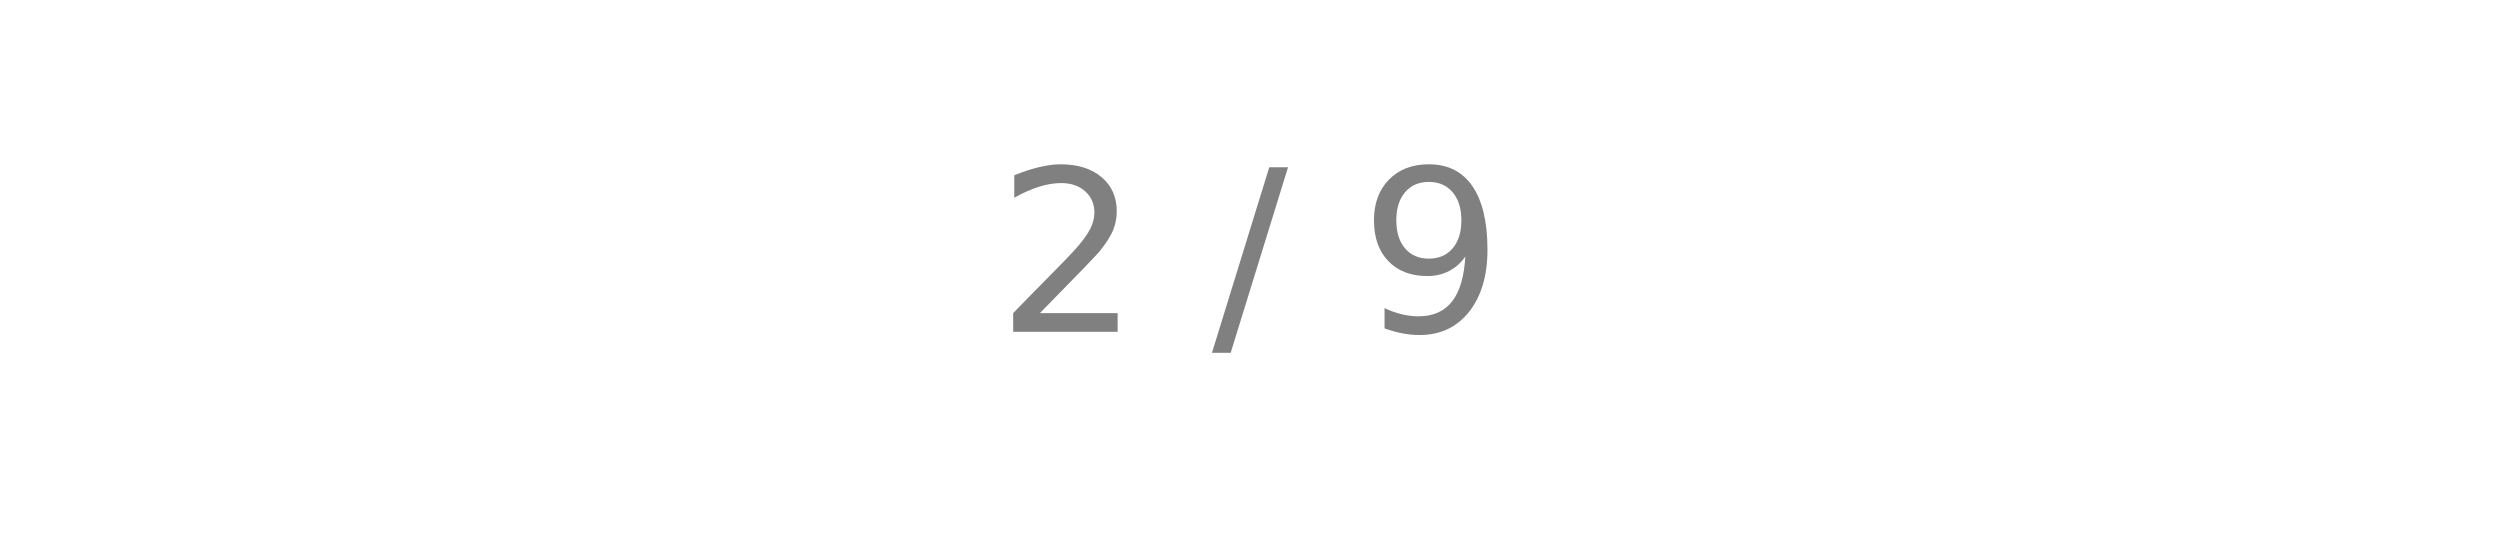
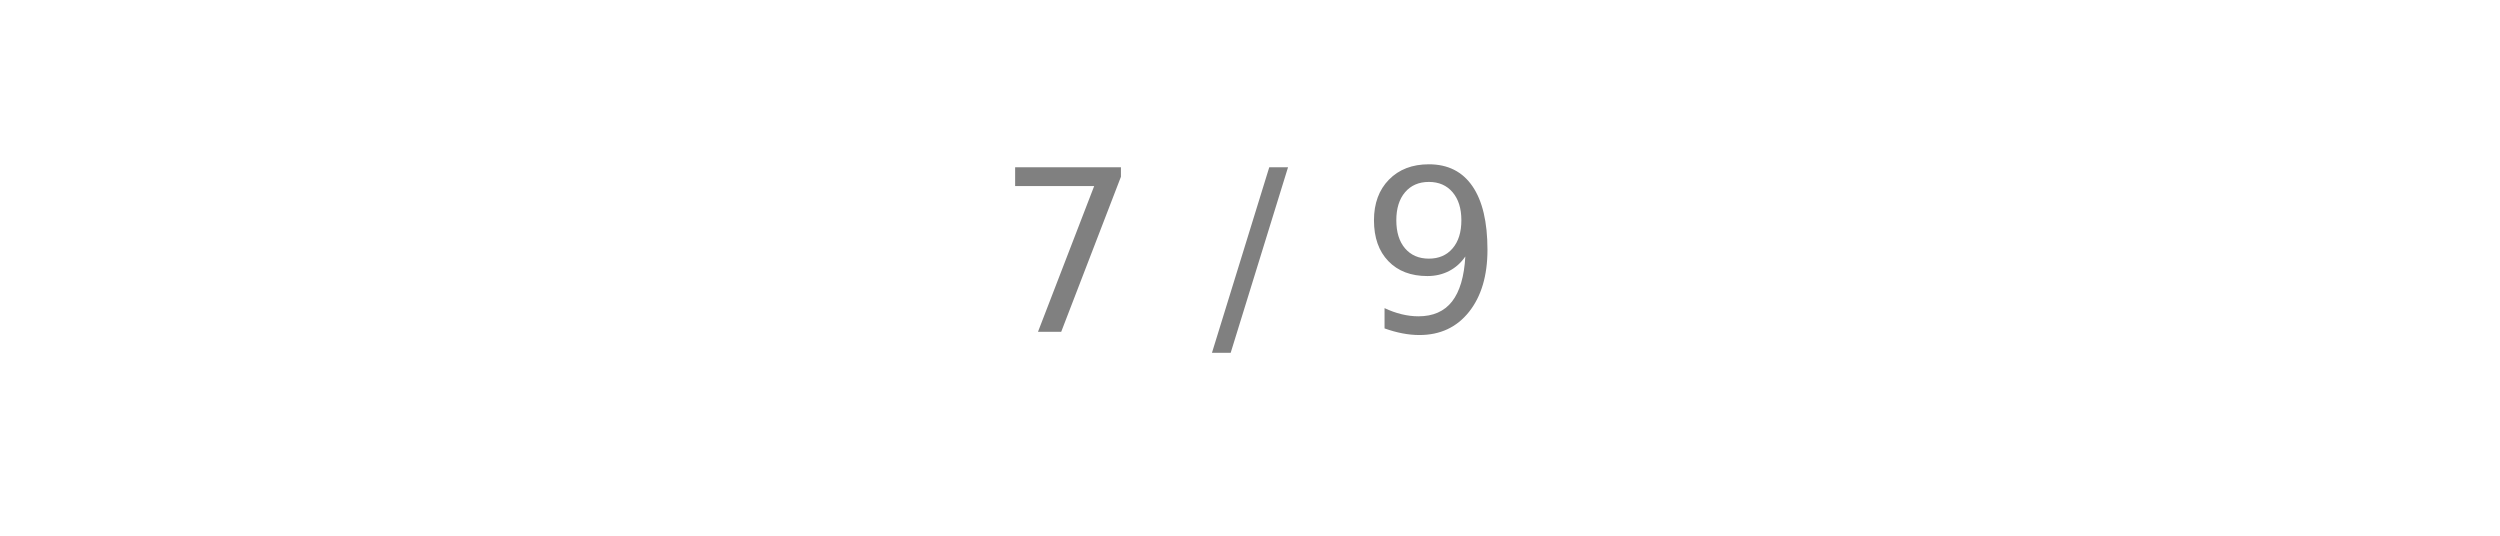
<svg xmlns="http://www.w3.org/2000/svg" width="720pt" height="154.286pt" viewBox="0 0 720 154.286" version="1.1">
  <defs>
    <style type="text/css">*{stroke-linejoin: round; stroke-linecap: butt}</style>
  </defs>
  <g id="figure_1">
    <g id="patch_1">
      <path d="M 0 154.286  L 720 154.286  L 720 0  L 0 0  L 0 154.286  z " style="fill: none" />
    </g>
    <g id="axes_1">
      <g id="text_1">
-         <g clip-path="url(#p3621ad15e8)">
-           <text style="font-size: 65px; font-family: 'DejaVu Sans', 'Bitstream Vera Sans', 'Computer Modern Sans Serif', 'Lucida Grande', 'Verdana', 'Geneva', 'Lucid', 'Arial', 'Helvetica', 'Avant Garde', sans-serif; text-anchor: middle; fill: #808080" x="360" y="95.566" transform="rotate(-0 360 95.56629)">2 / 9</text>
+         <g clip-path="url(#pd8e5c2ee5c)">
+           <text style="font-size: 65px; font-family: 'DejaVu Sans', 'Bitstream Vera Sans', 'Computer Modern Sans Serif', 'Lucida Grande', 'Verdana', 'Geneva', 'Lucid', 'Arial', 'Helvetica', 'Avant Garde', sans-serif; text-anchor: middle; fill: #808080" x="360" y="95.566" transform="rotate(-0 360 95.56629)">7 / 9</text>
        </g>
      </g>
    </g>
  </g>
  <defs>
-     <clipPath id="p3621ad15e8">
+     <clipPath id="pd8e5c2ee5c">
      <rect x="0" y="0" width="720" height="154.286" />
    </clipPath>
  </defs>
</svg>
